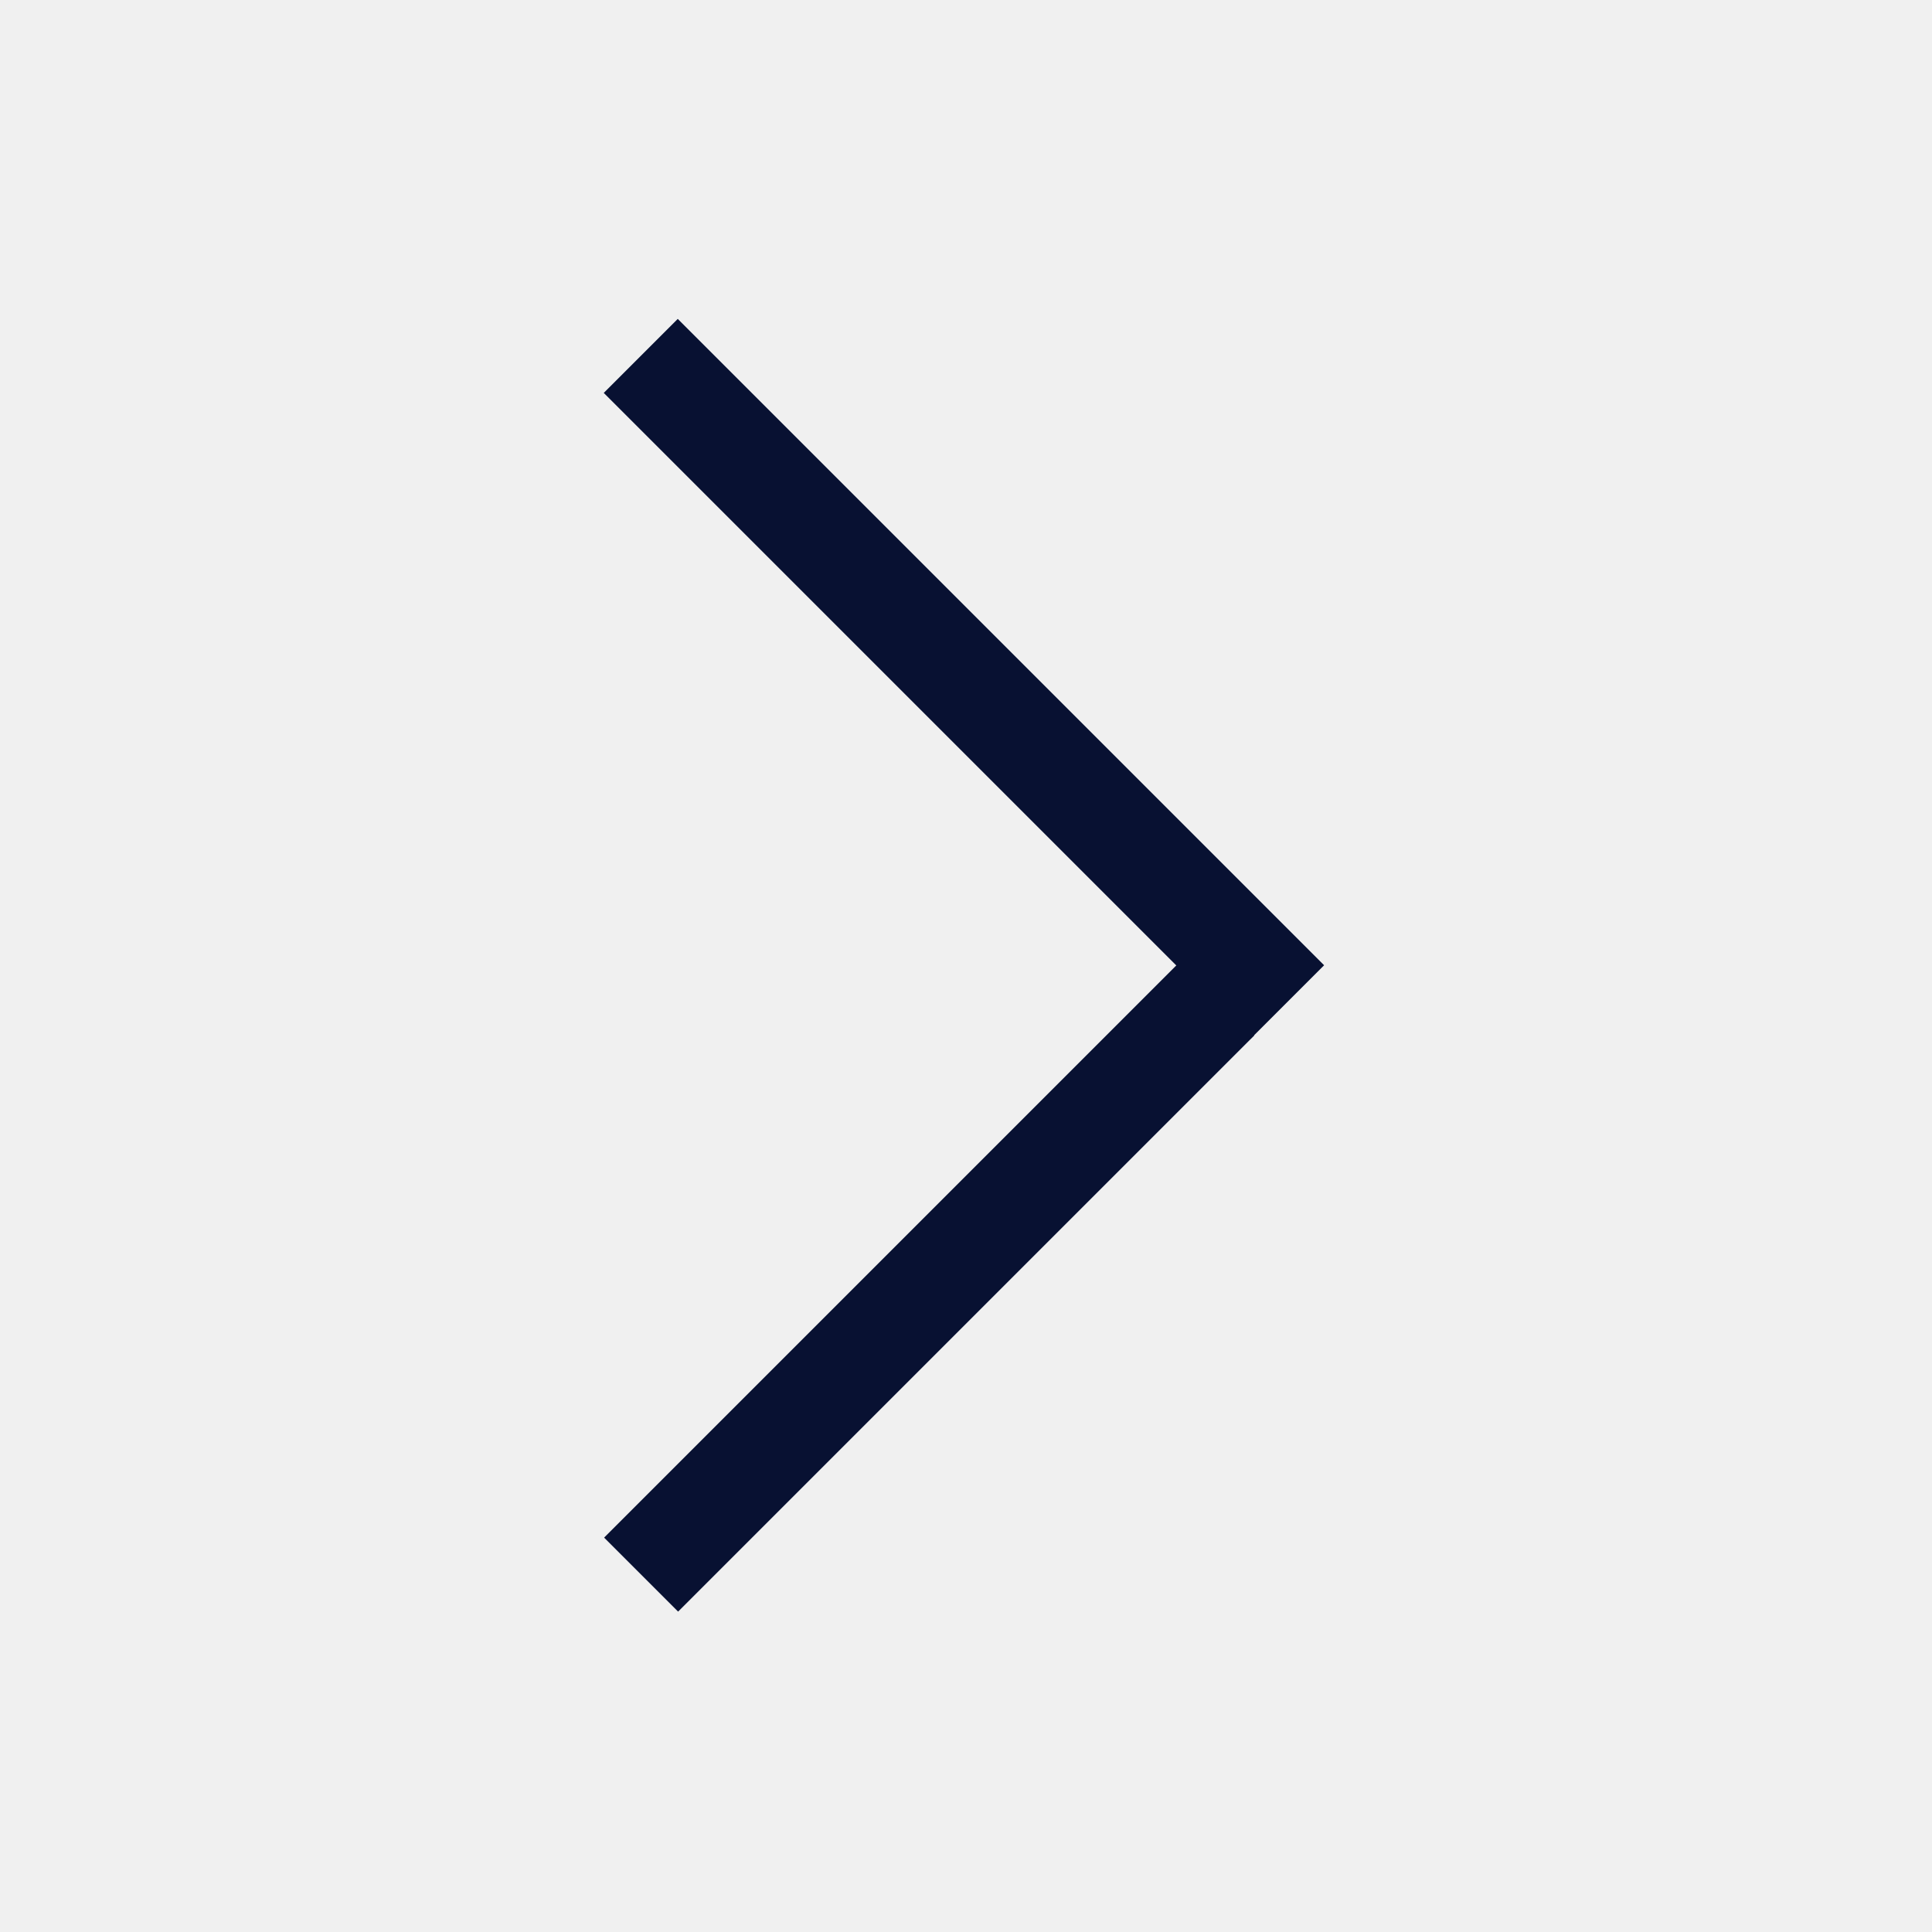
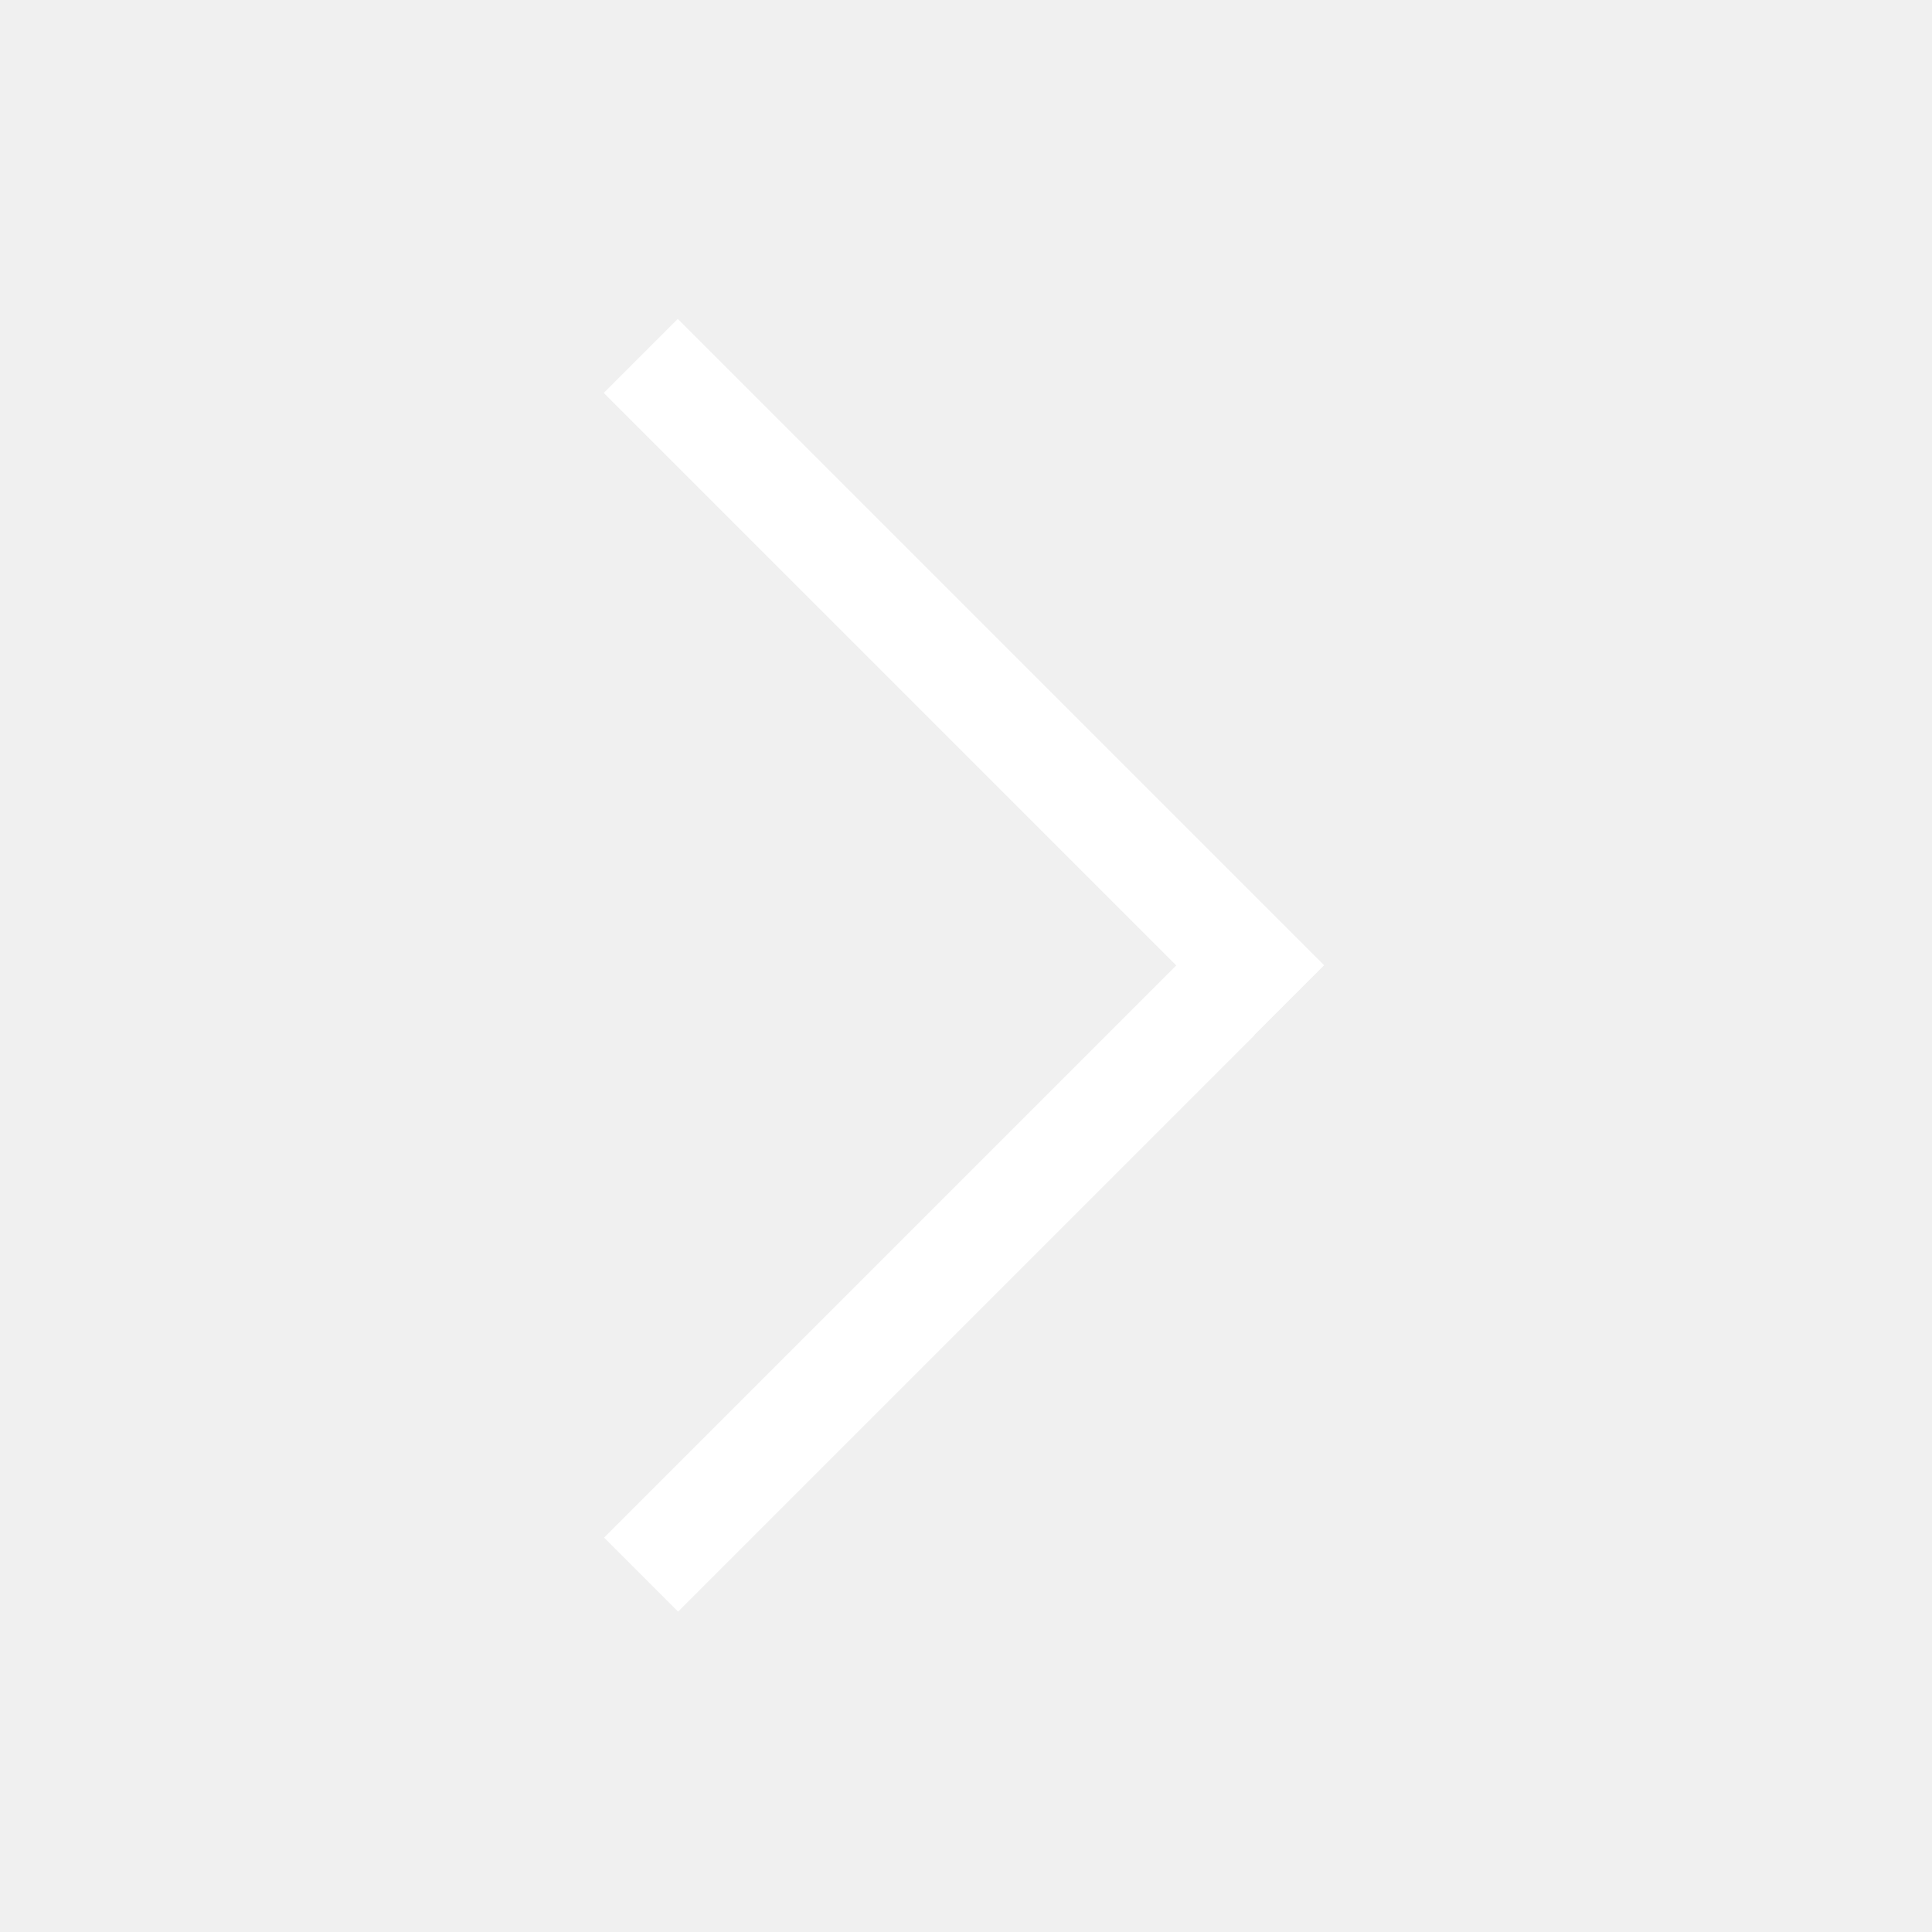
<svg xmlns="http://www.w3.org/2000/svg" width="24" height="24" viewBox="0 0 24 24" fill="none">
-   <rect width="10.123" height="1.3" transform="matrix(0.707107 -0.707107 -0.707107 -0.707107 8.42383 20.02)" fill="#081132" />
-   <rect width="11.355" height="1.3" transform="matrix(0.707107 0.707107 0.707107 -0.707107 7.5 4.88086)" fill="#081132" />
+   <rect width="10.123" height="1.3" transform="matrix(0.707107 -0.707107 -0.707107 -0.707107 8.42383 20.02)" fill="#fff" />
+   <rect width="11.355" height="1.3" transform="matrix(0.707107 0.707107 0.707107 -0.707107 7.5 4.88086)" fill="#fff" />
</svg>
